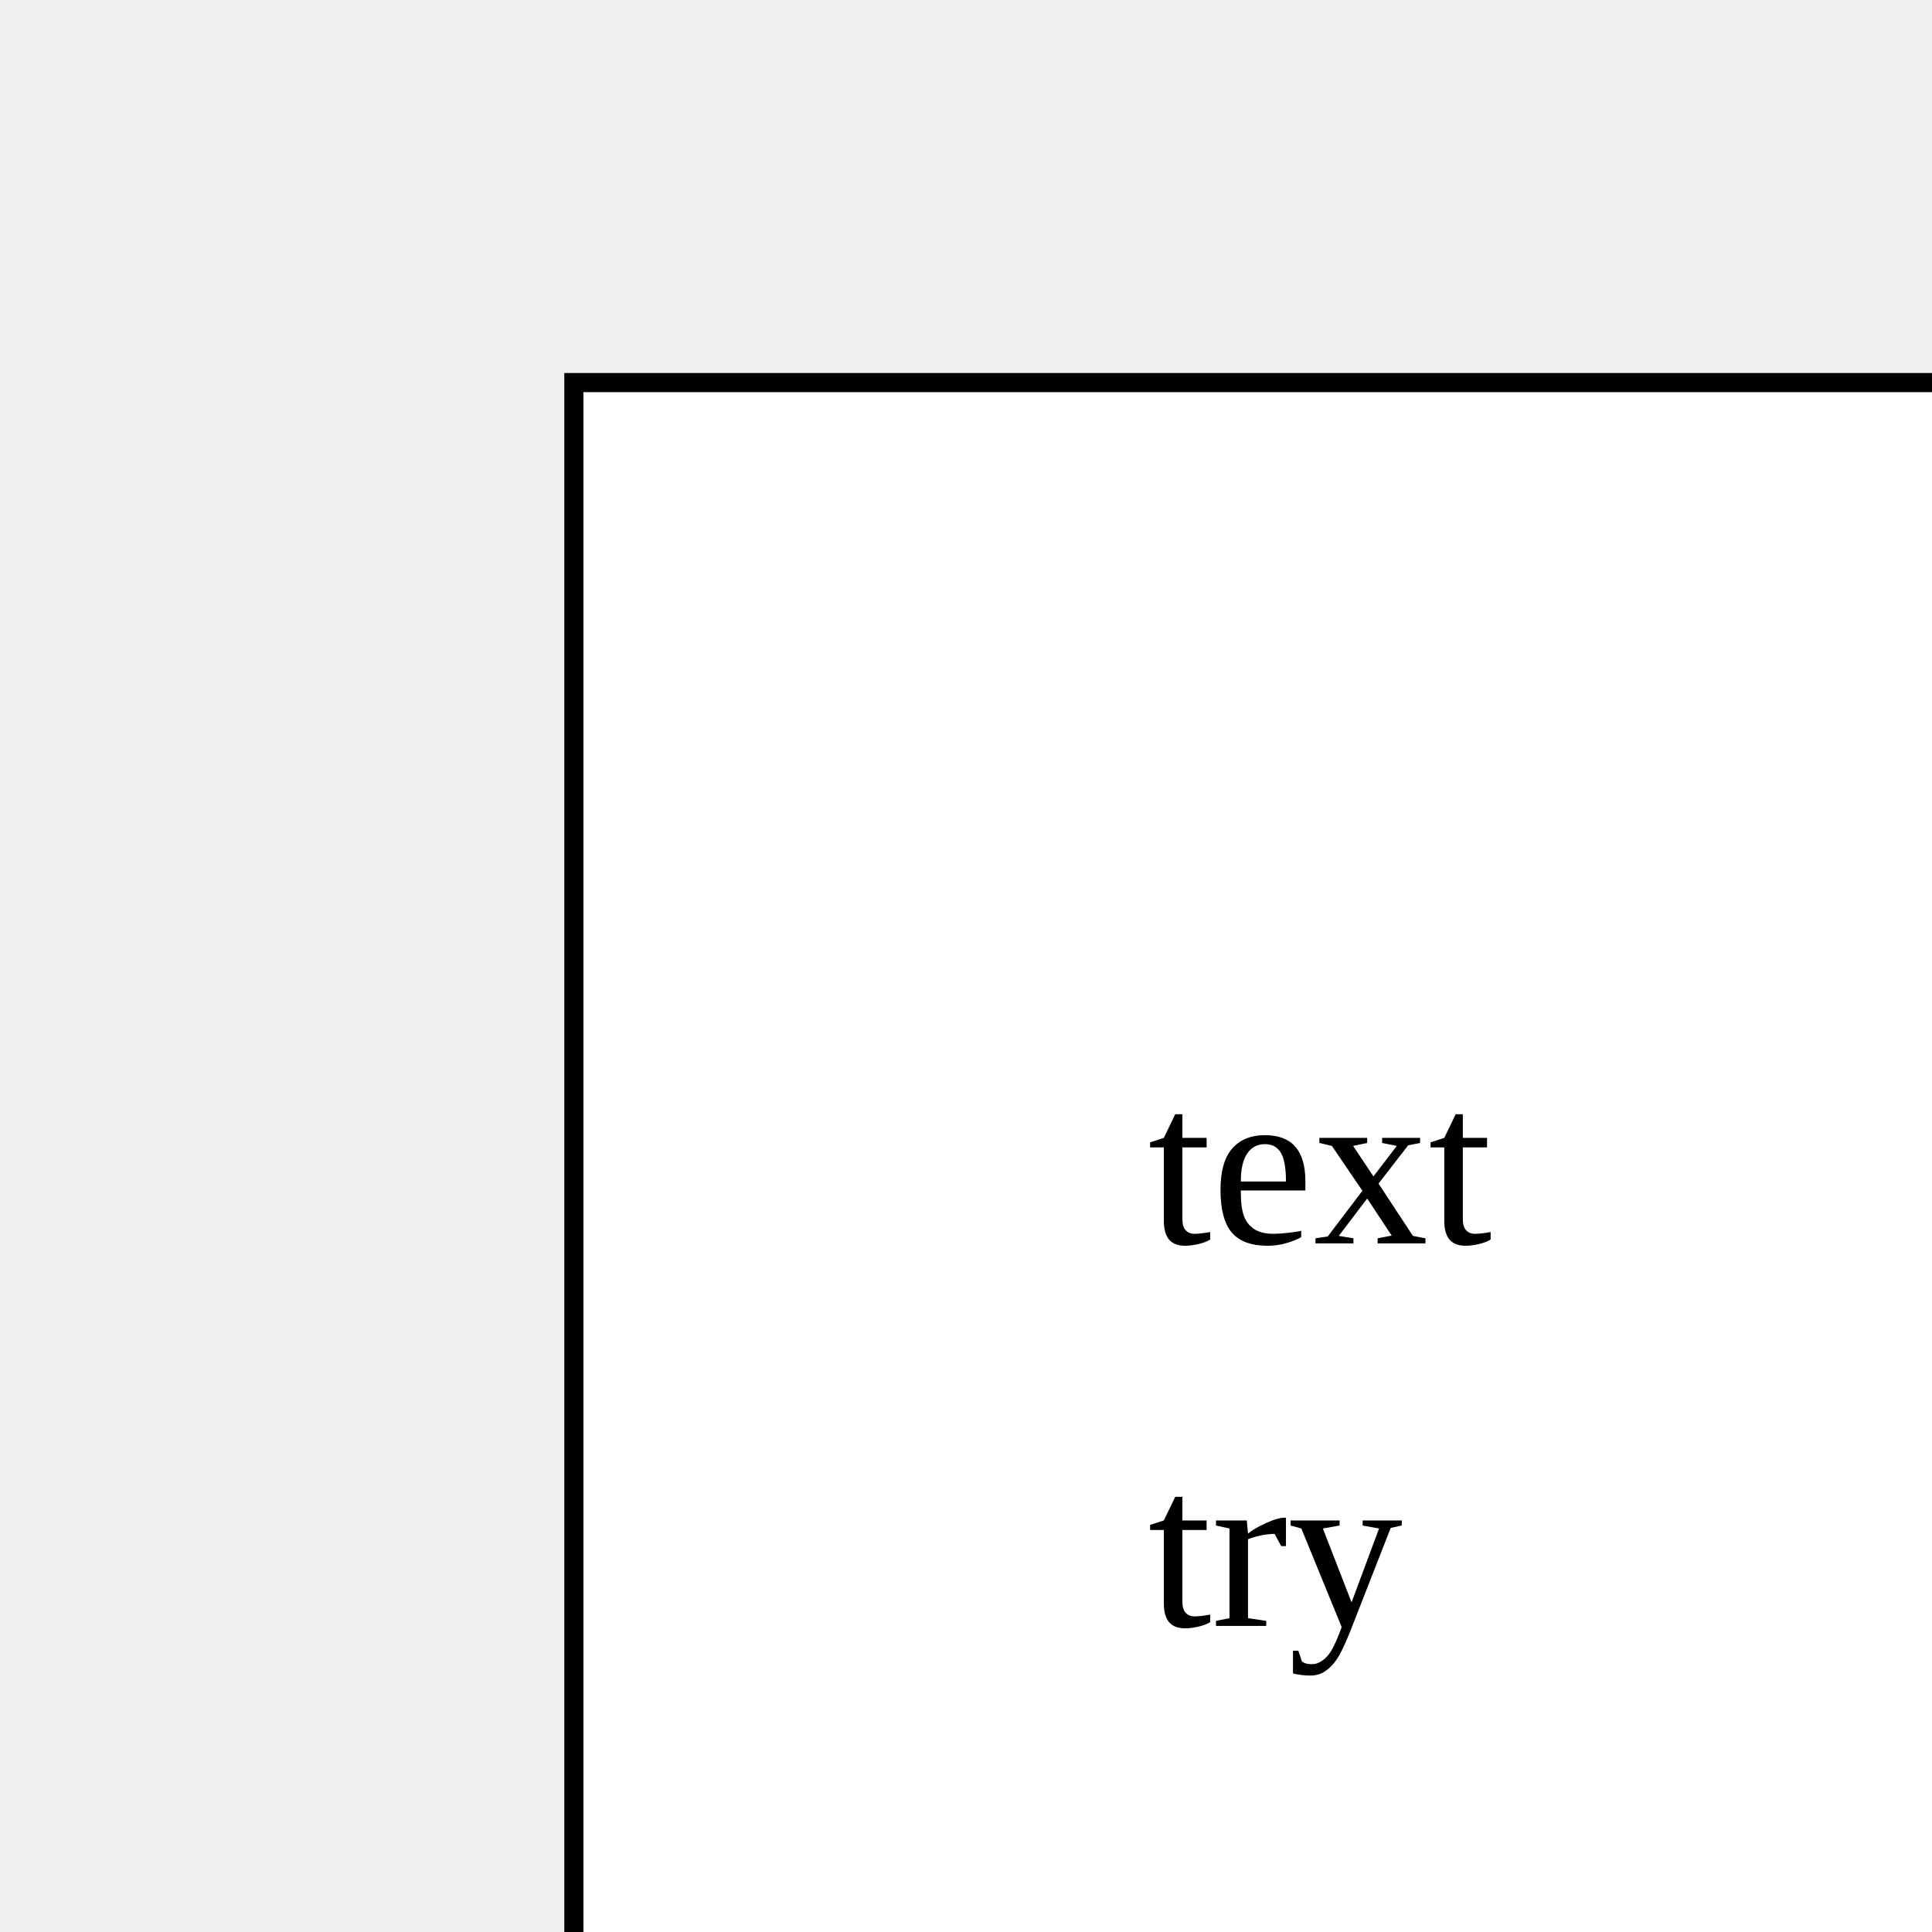
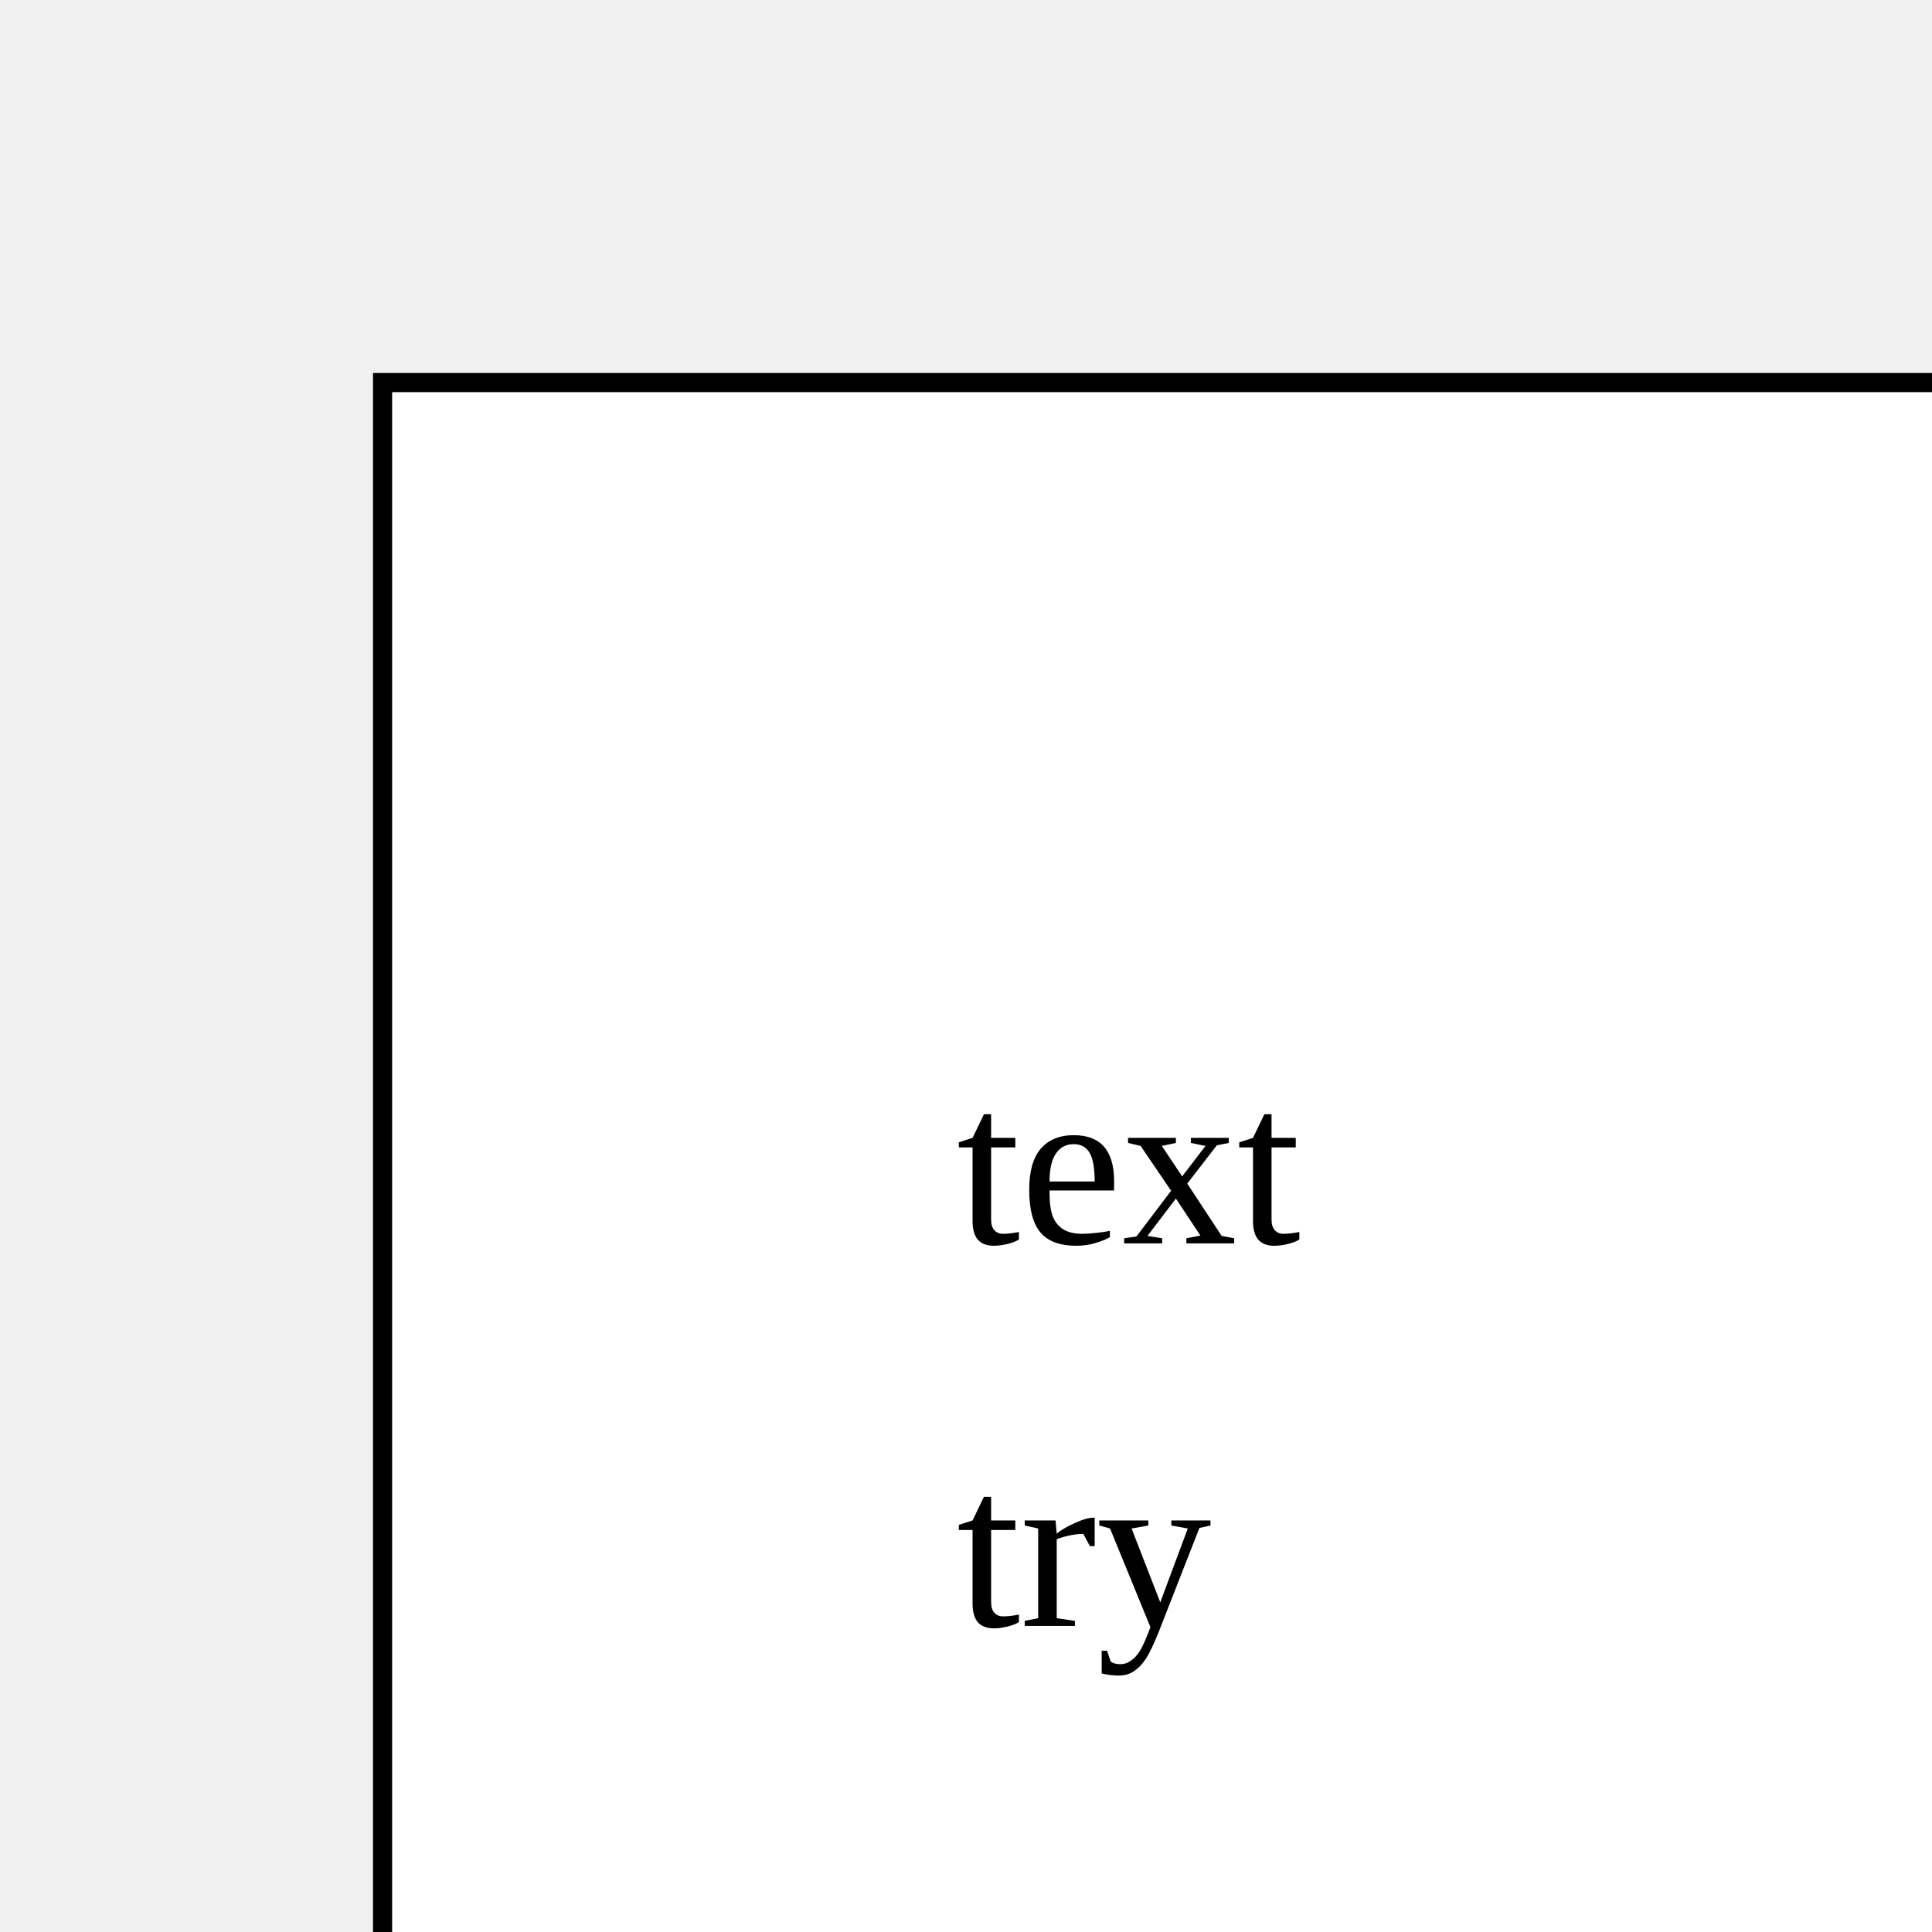
<svg xmlns="http://www.w3.org/2000/svg" baseProfile="full" height="100%" version="1.1" width="100%">
  <defs />
-   <g transform="translate(30, 20)">
+   <g transform="translate(20, 20)">
    <rect fill="white" height="100" stroke="black" width="100" x="0" y="0" />
    <text dx="30" dy="45.0" textLength="40">  text</text>
    <text dx="30" dy="65.0" textLength="30">  try</text>
  </g>
</svg>
